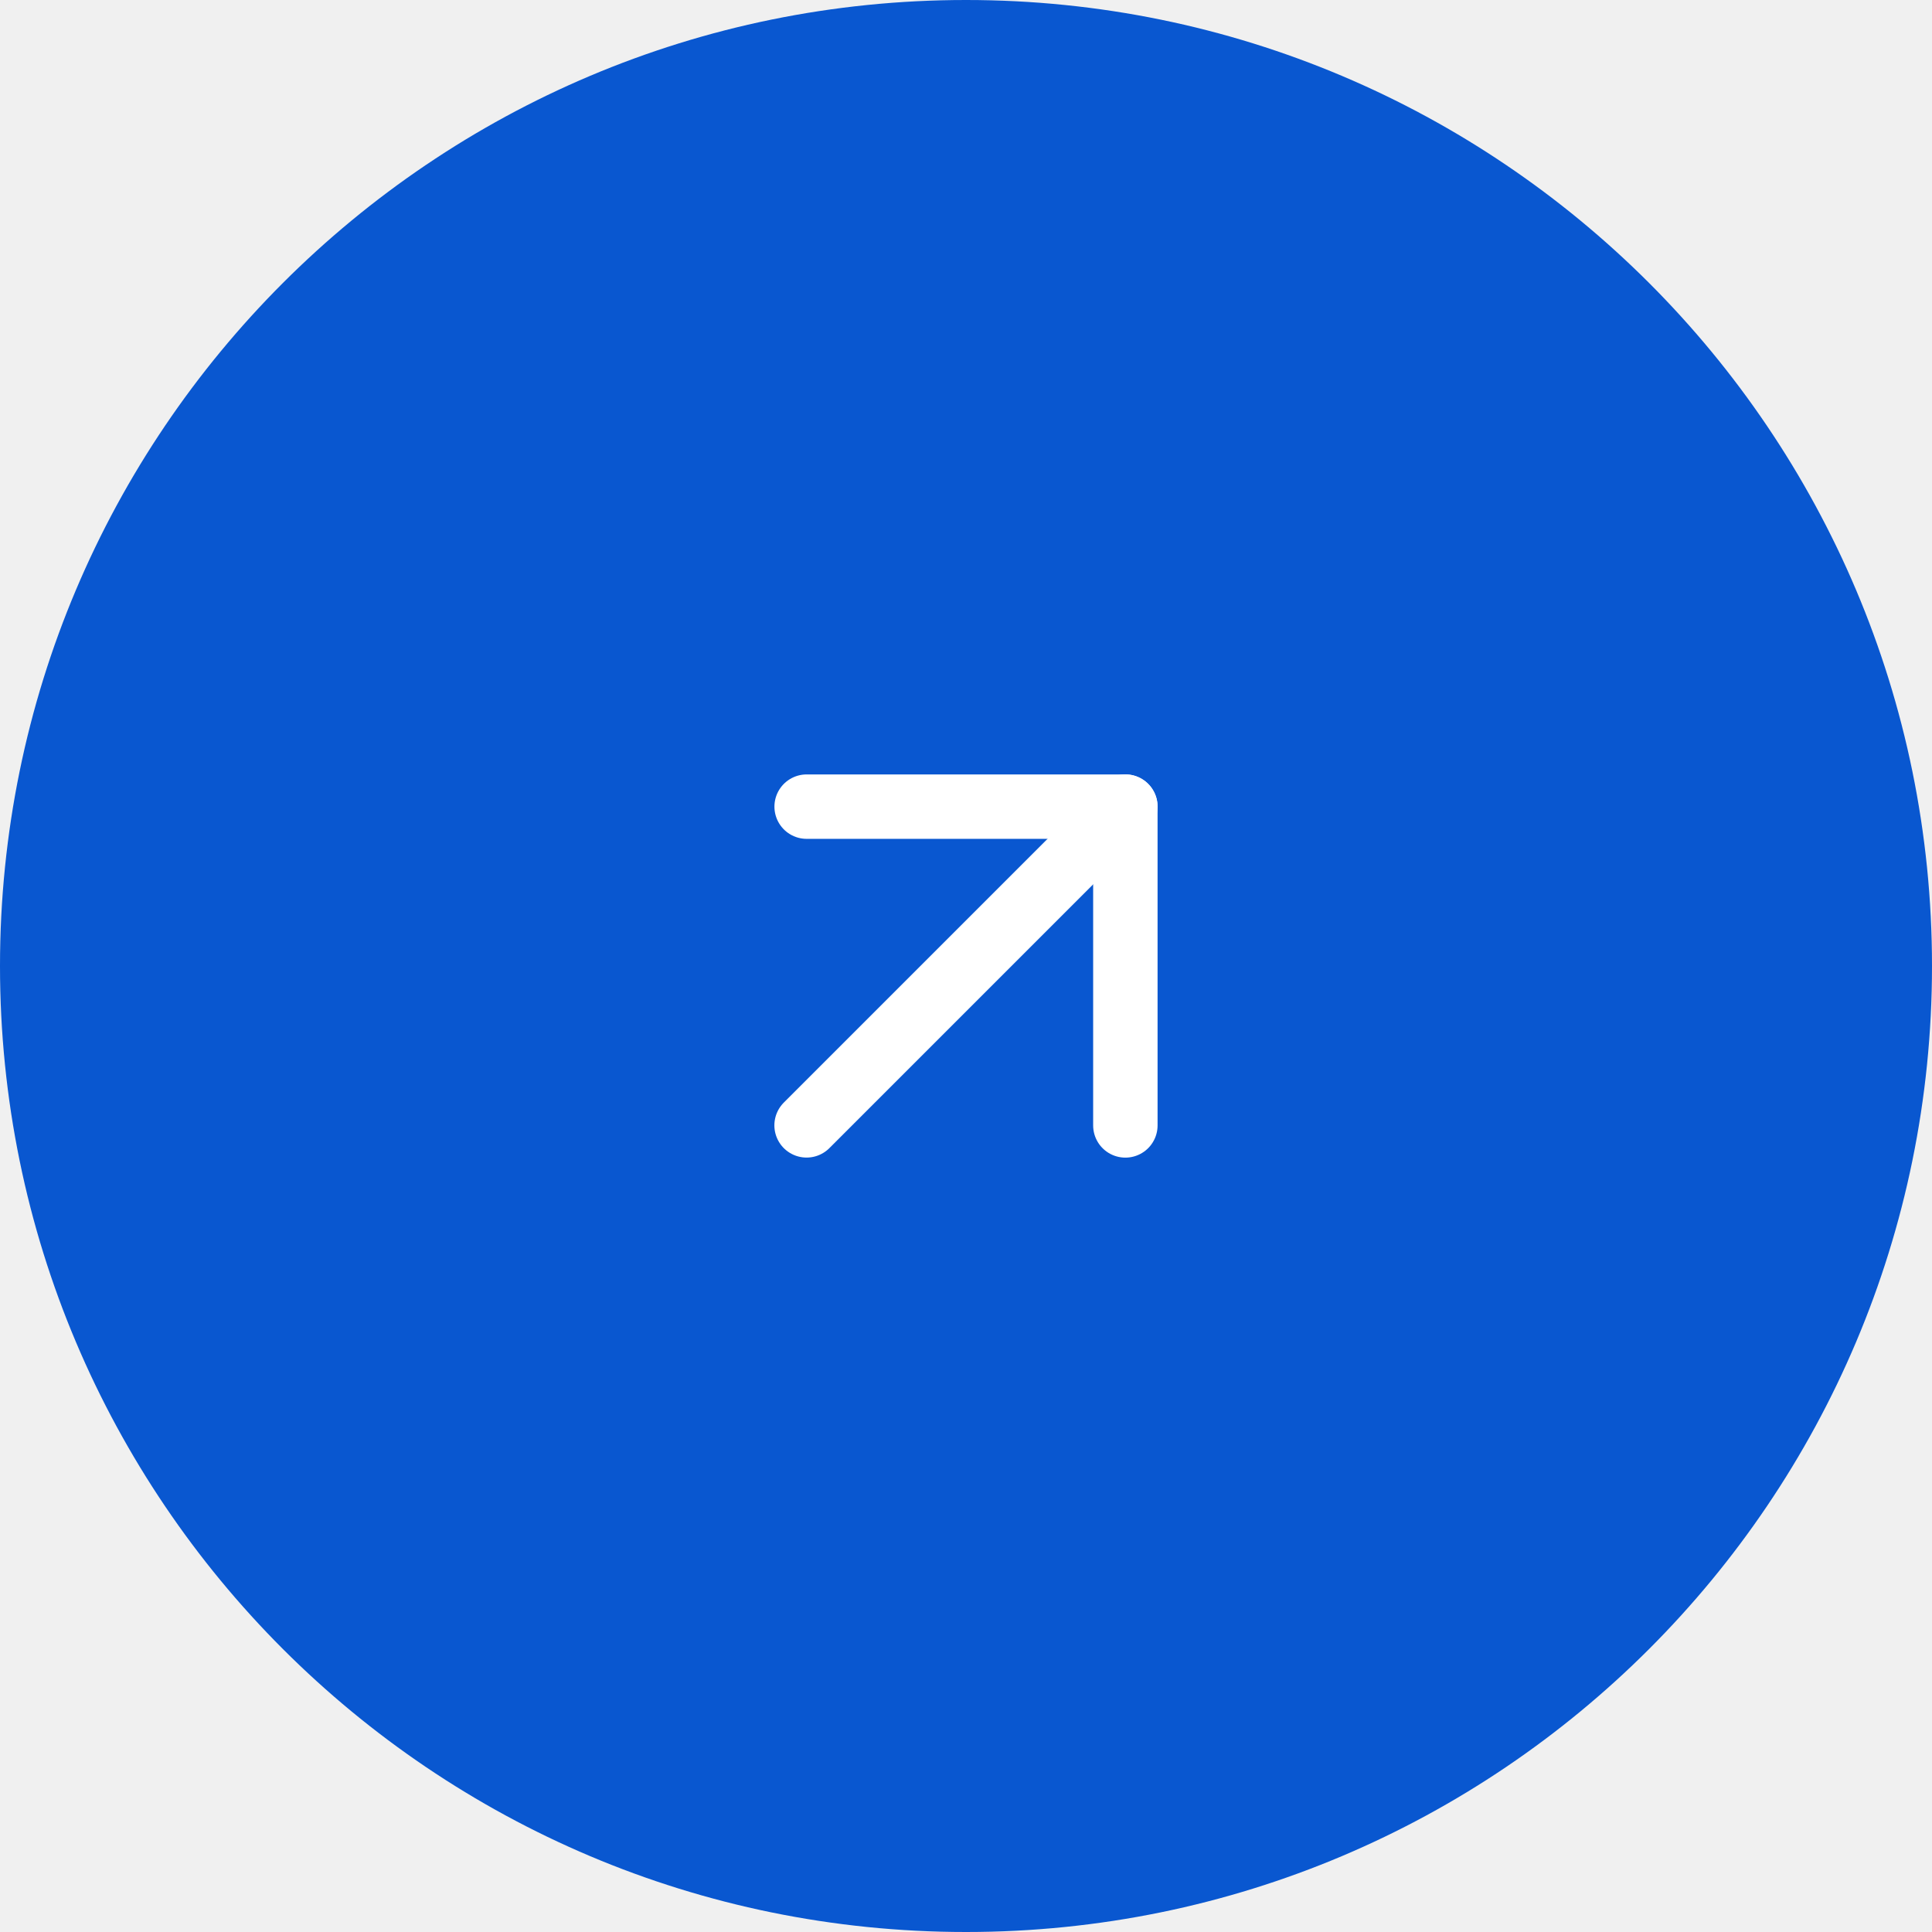
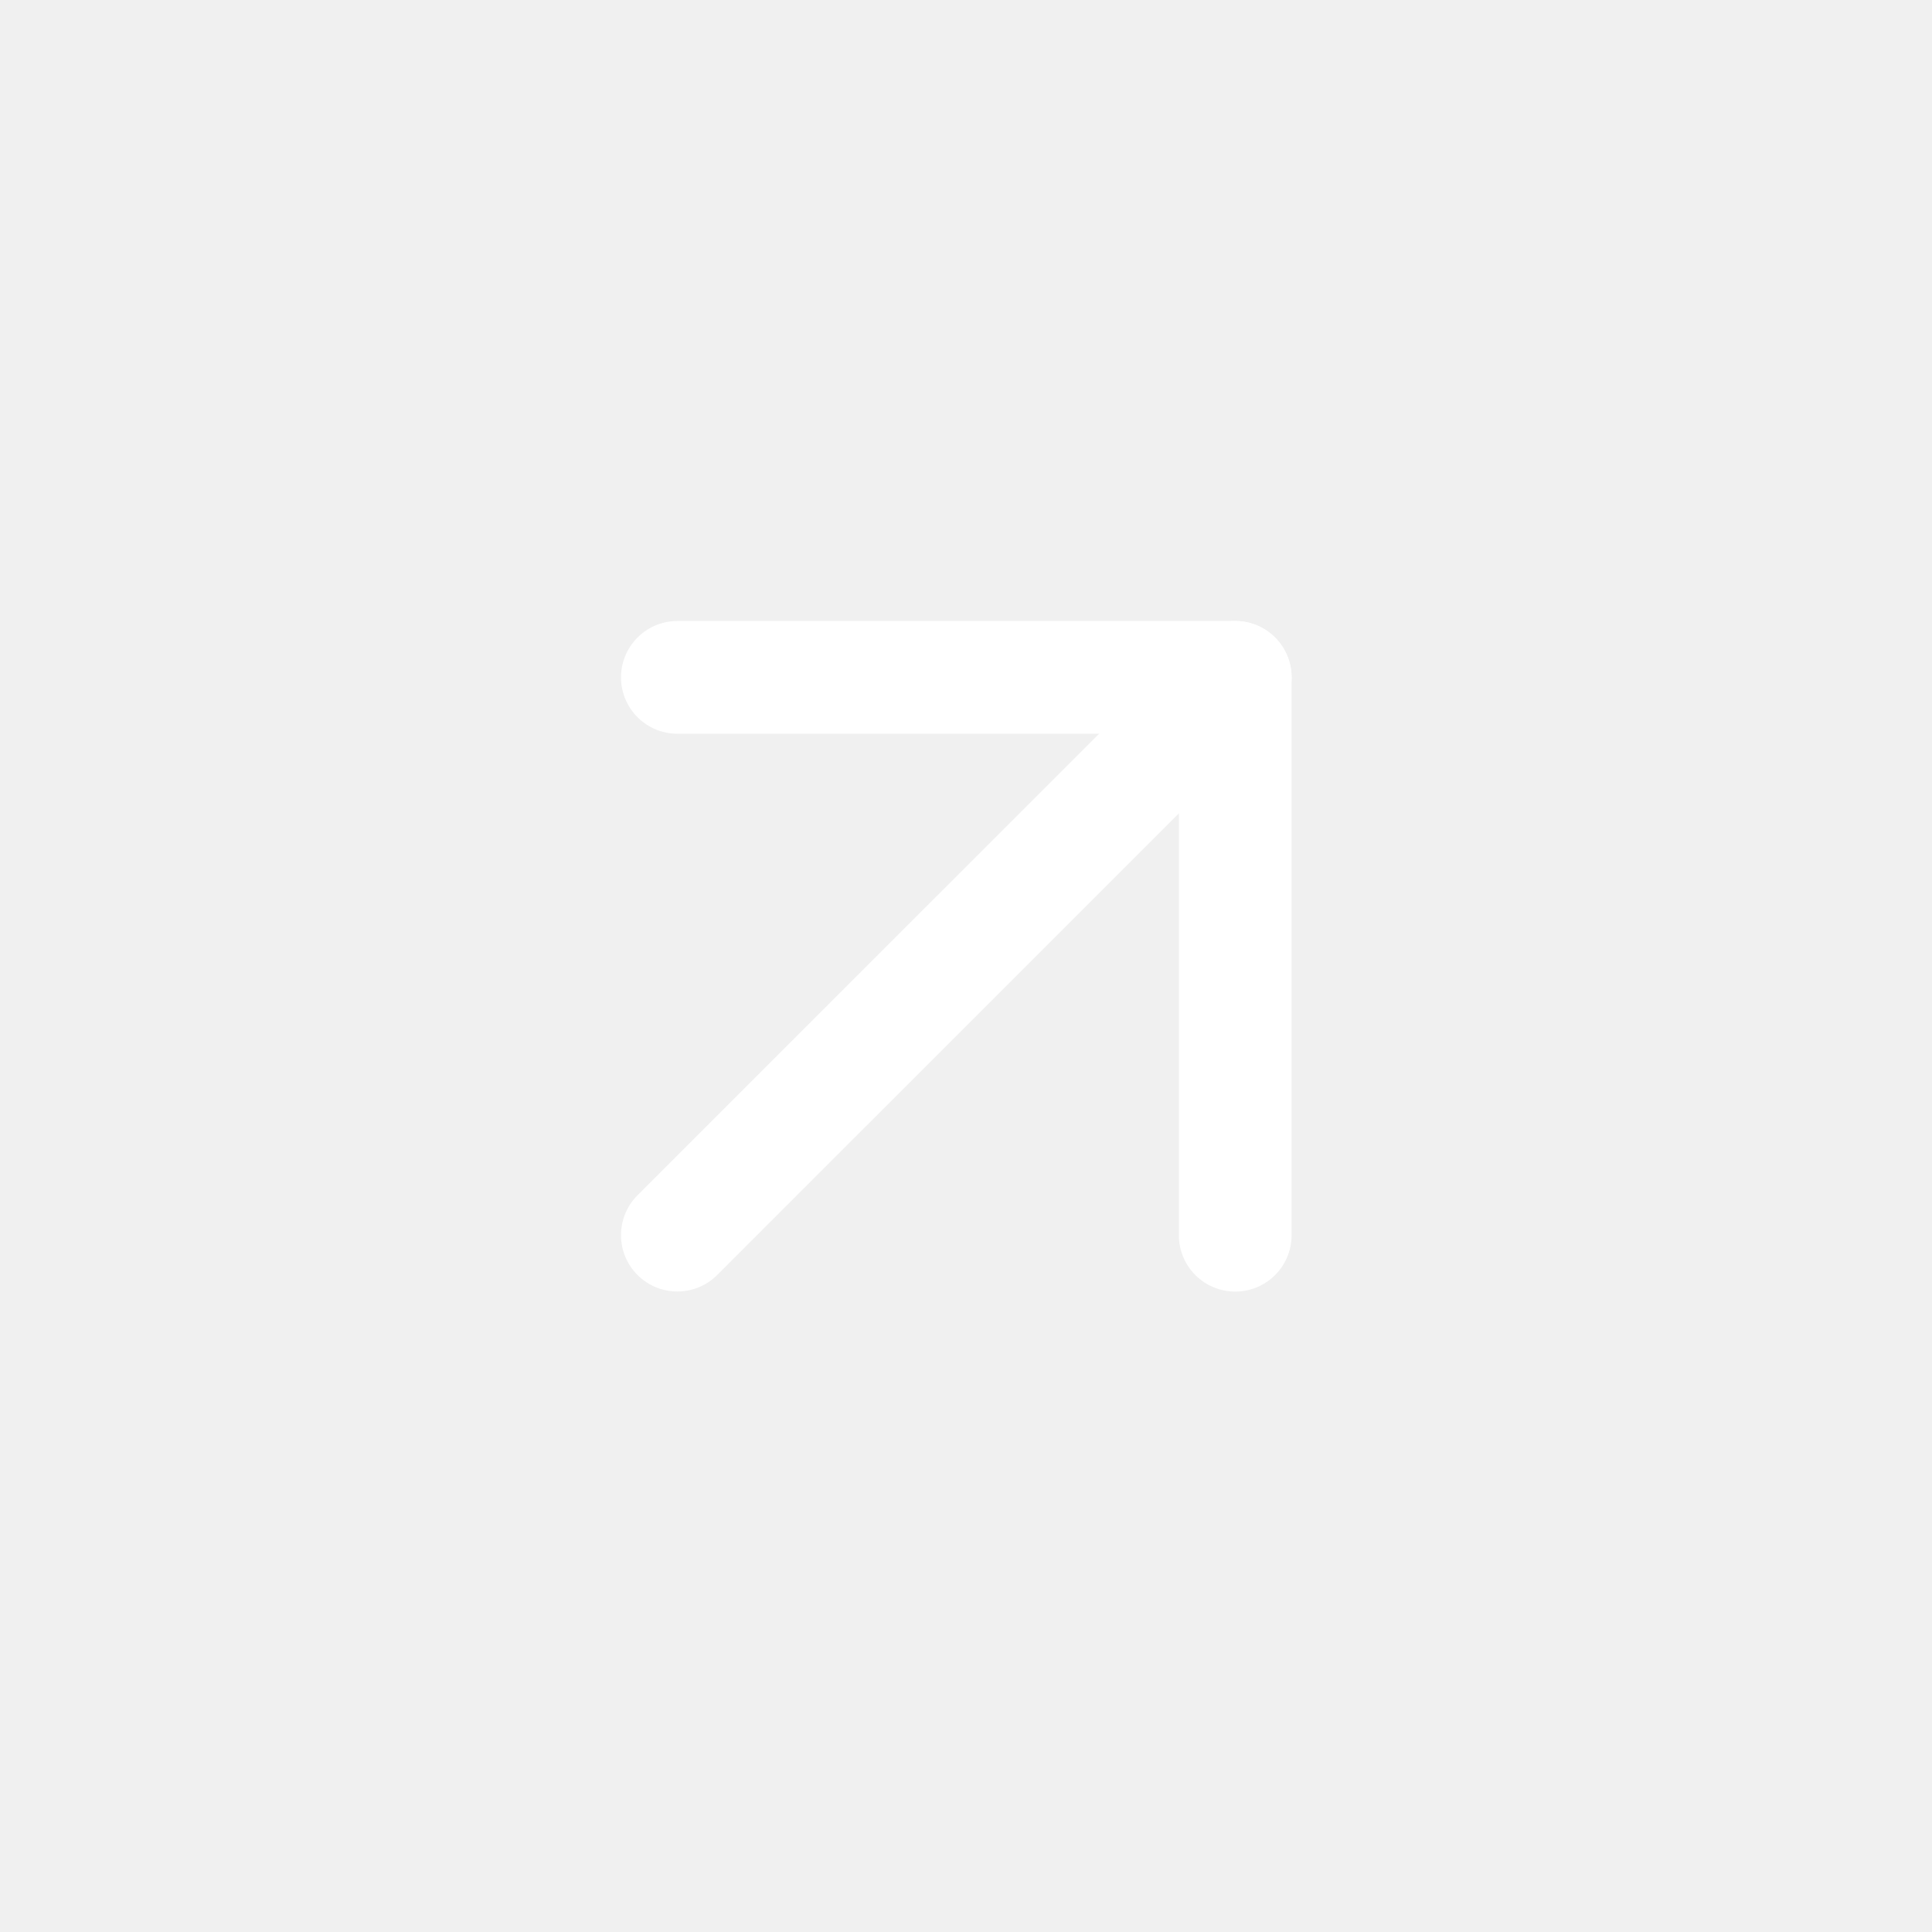
- <svg xmlns="http://www.w3.org/2000/svg" width="35" height="35" viewBox="0 0 35 35" fill="none">
-   <rect x="35" y="1.5299e-06" width="35" height="35" rx="17.5" transform="rotate(90 35 1.5299e-06)" fill="#0957D0" />
-   <path d="M14.613 14.613L20.387 14.613L20.387 20.388" stroke="white" stroke-width="1.167" stroke-linecap="round" stroke-linejoin="round" />
-   <path d="M14.612 20.387L20.387 14.612" stroke="white" stroke-width="1.167" stroke-linecap="round" stroke-linejoin="round" />
+ <svg xmlns="http://www.w3.org/2000/svg" width="20" height="20" viewBox="0 0 20 20" fill="none">
+   <path d="M7.012 7.012L12.787 7.012L12.787 12.787" stroke="white" stroke-width="1.167" stroke-linecap="round" stroke-linejoin="round" />
+   <path d="M7.012 12.786L12.787 7.012" stroke="white" stroke-width="1.167" stroke-linecap="round" stroke-linejoin="round" />
</svg>
